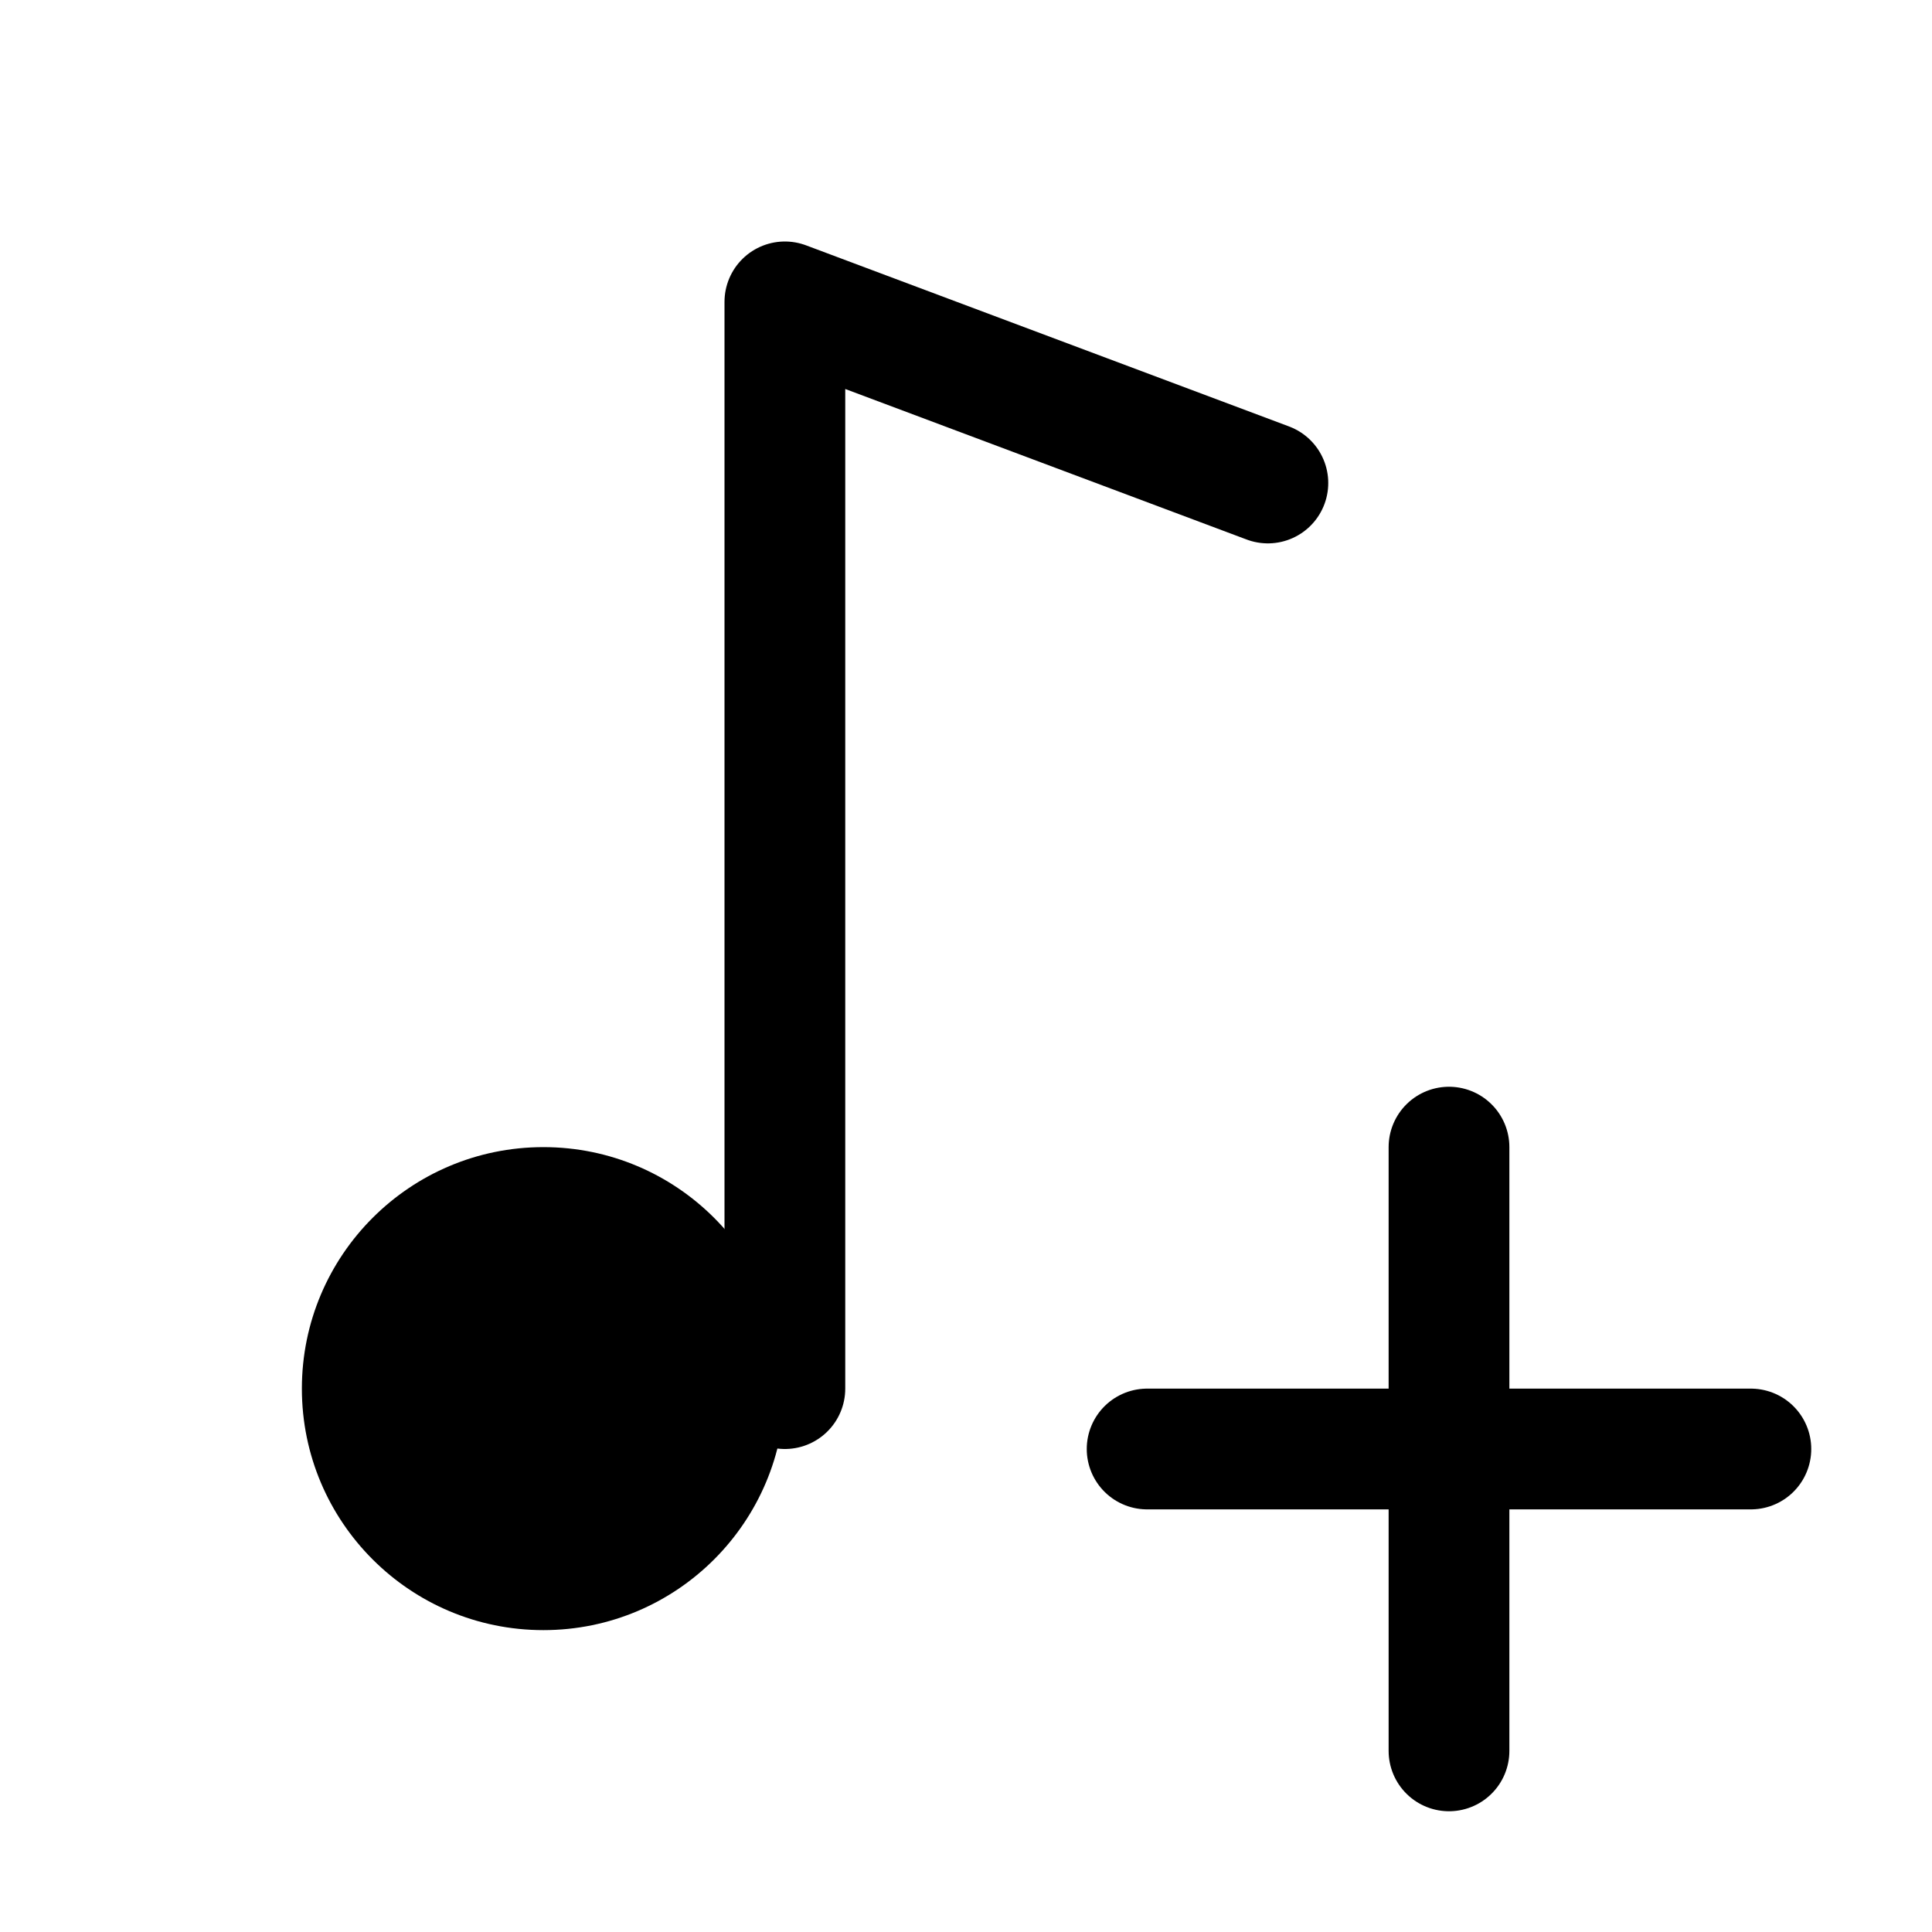
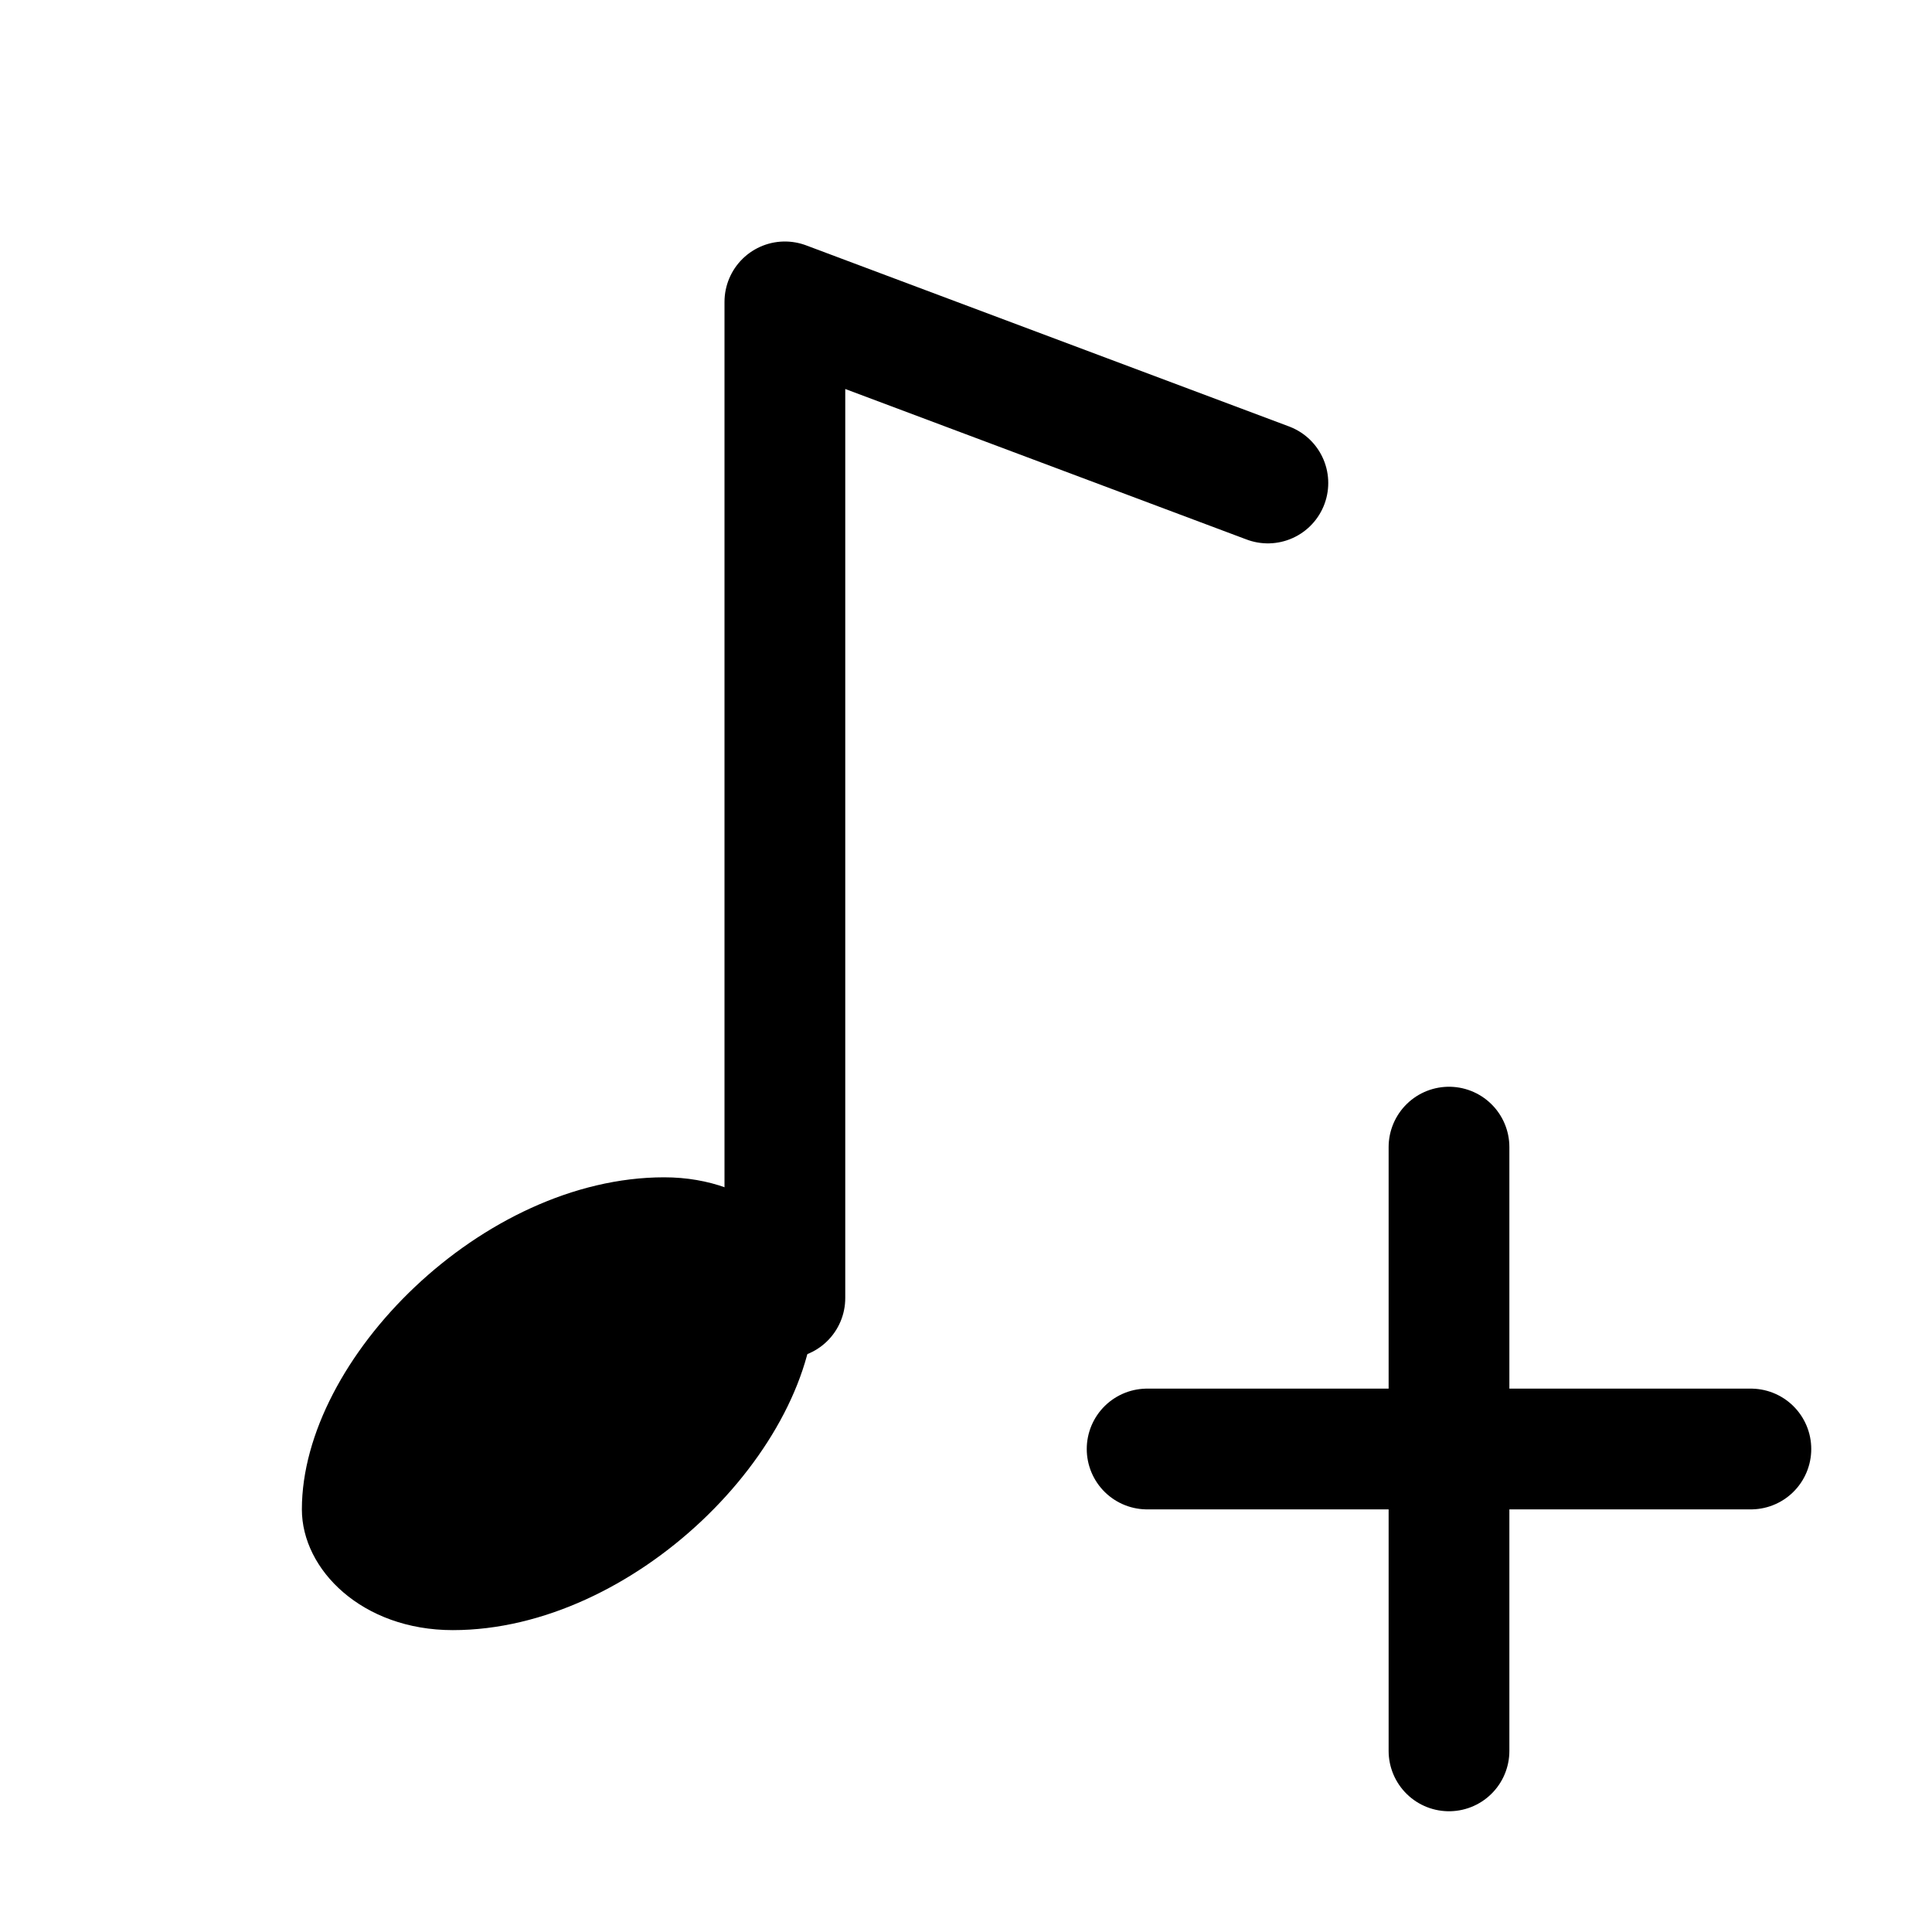
<svg xmlns="http://www.w3.org/2000/svg" width="16" height="16" viewBox="0 0 16 16" fill="none" stroke="currentColor" stroke-width="1" stroke-linecap="round" stroke-linejoin="round">
-   <path d="M6.5 11.5V2.5l4 1.5" />
-   <circle cx="4.5" cy="11.5" r="2" fill="currentColor" stroke="none" />
+   <path d="M6.5 10.75V2.5l4 1.5" />
+   <path d="M6.75 10.75C6.75 12 5.25 13.5 3.75 13.5C3 13.5 2.5 13 2.5 12.5C2.5 11.25 4 9.75 5.5 9.75C6.25 9.75 6.75 10.25 6.75 10.75z" fill="currentColor" stroke="none" />
  <g id="accent">
    <path d="M12 9.5v5M9.5 12h5" />
  </g>
</svg>
